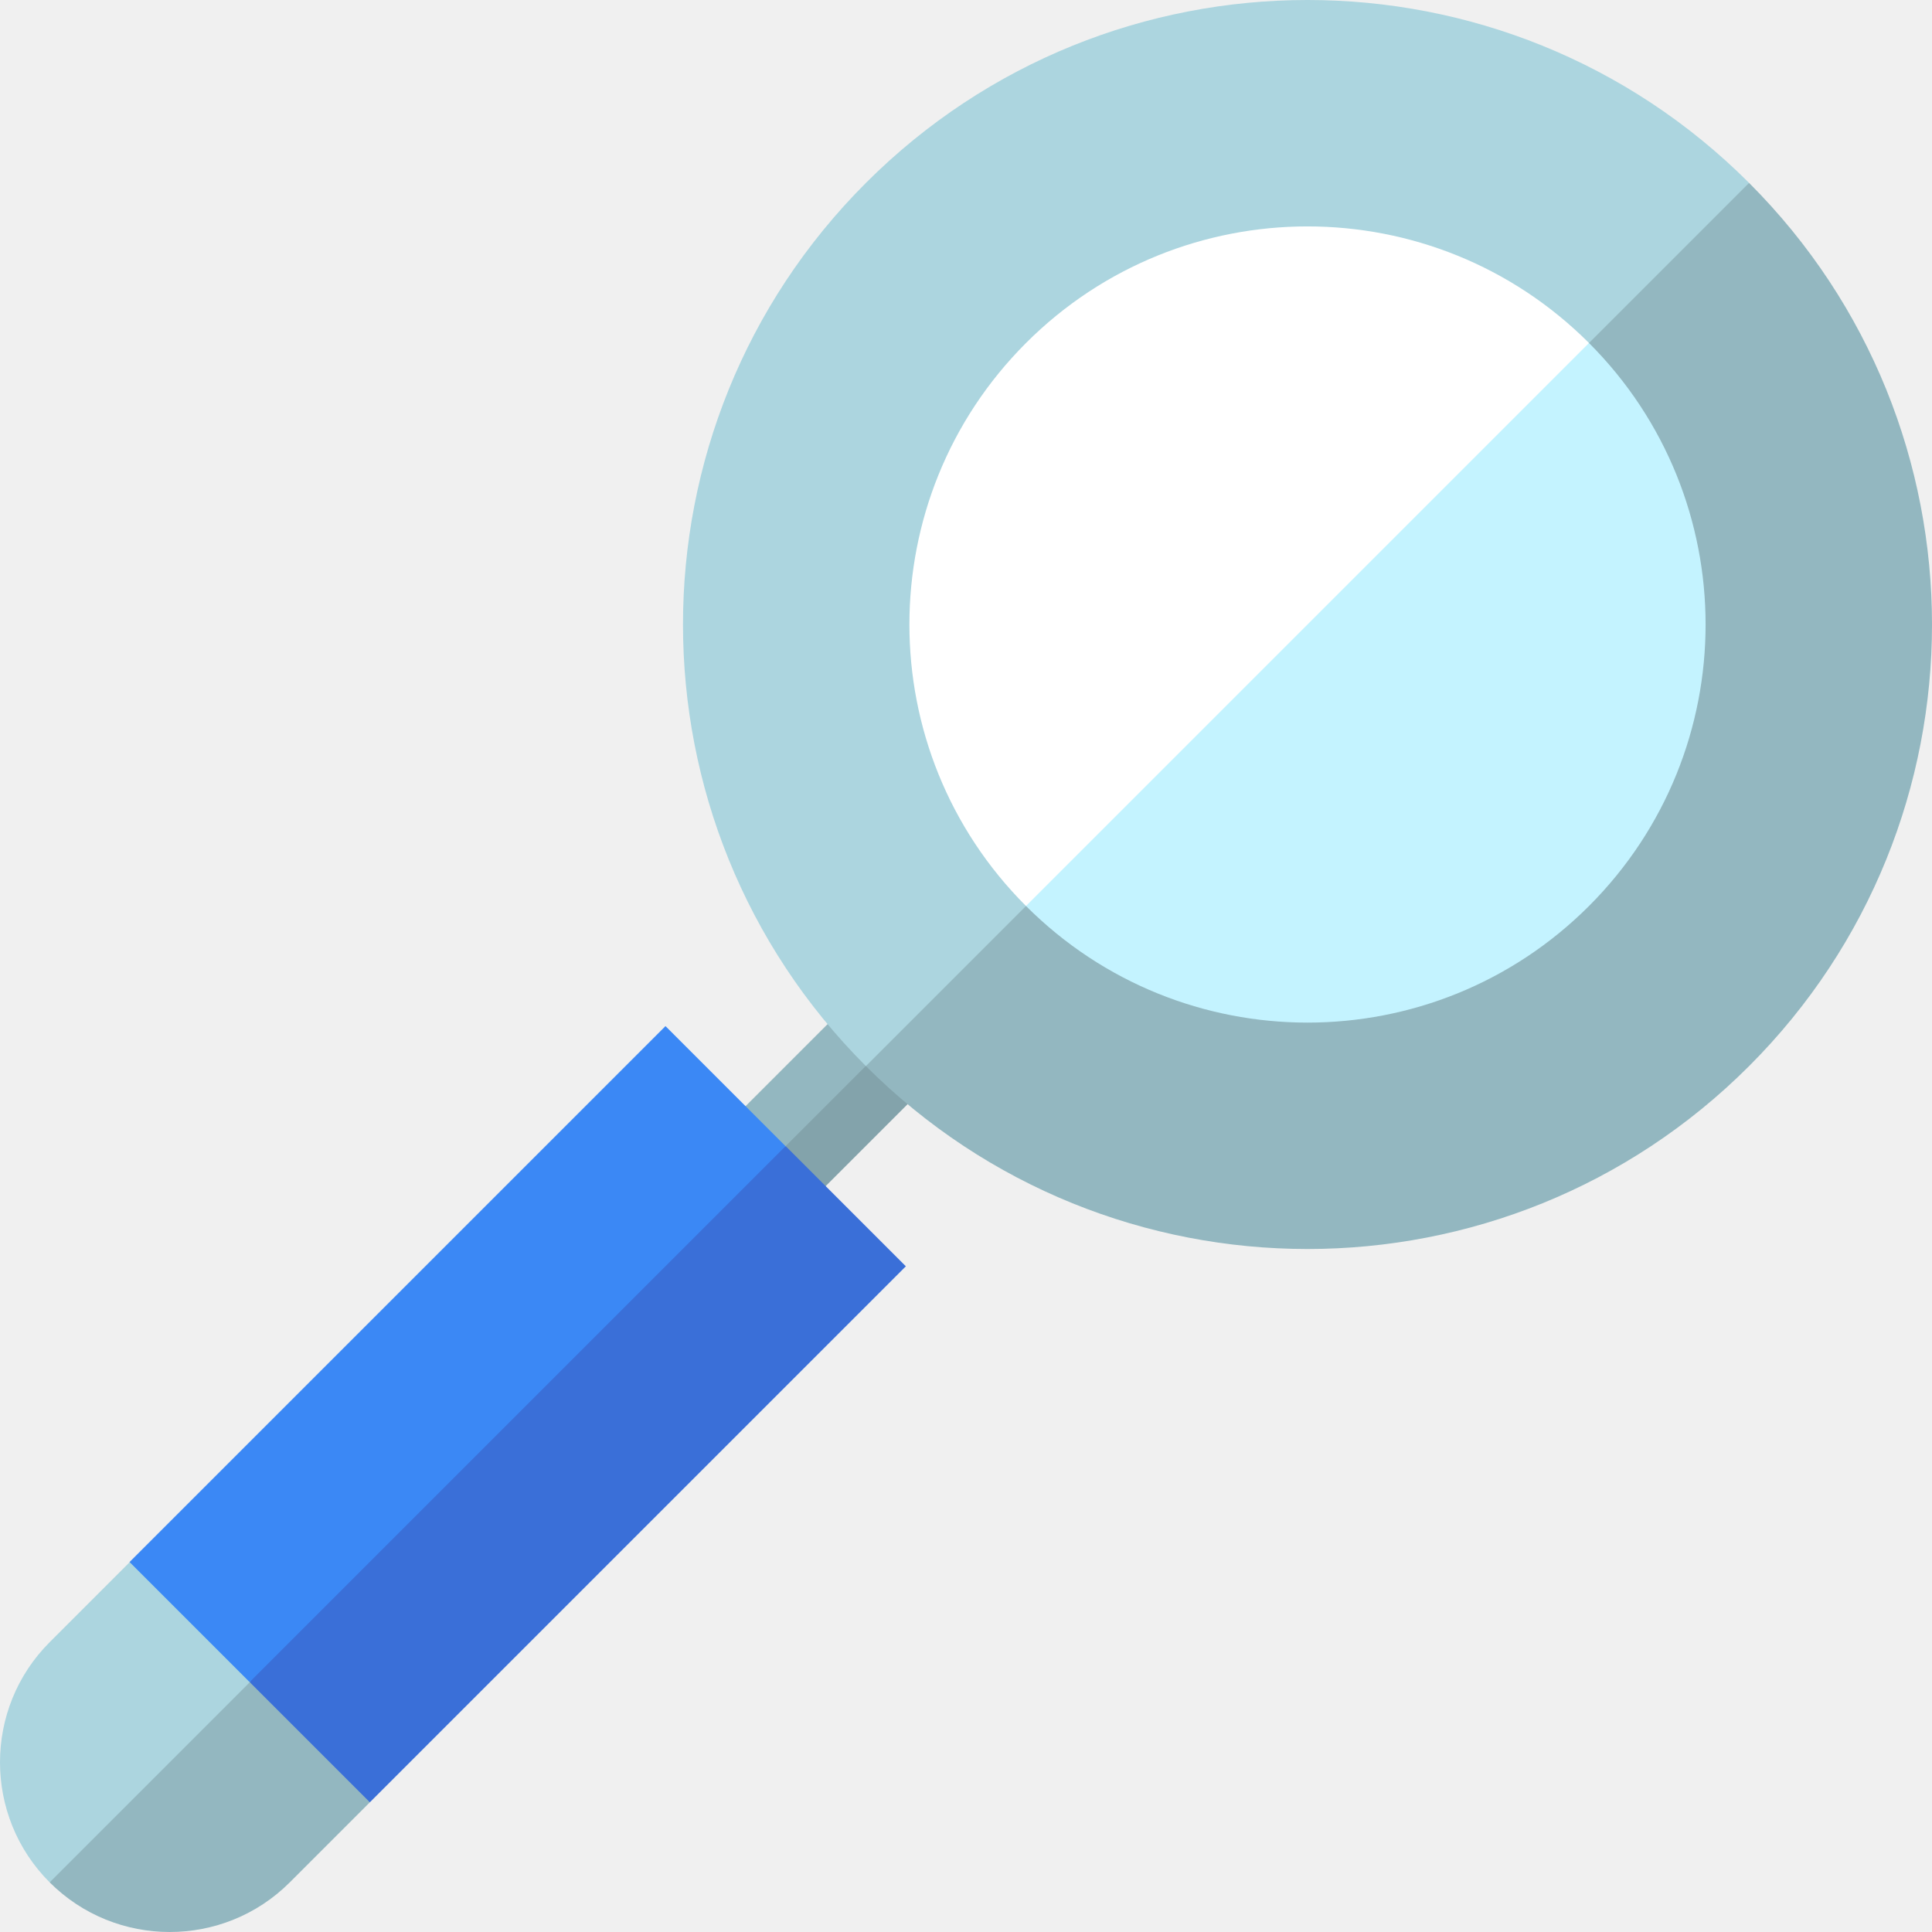
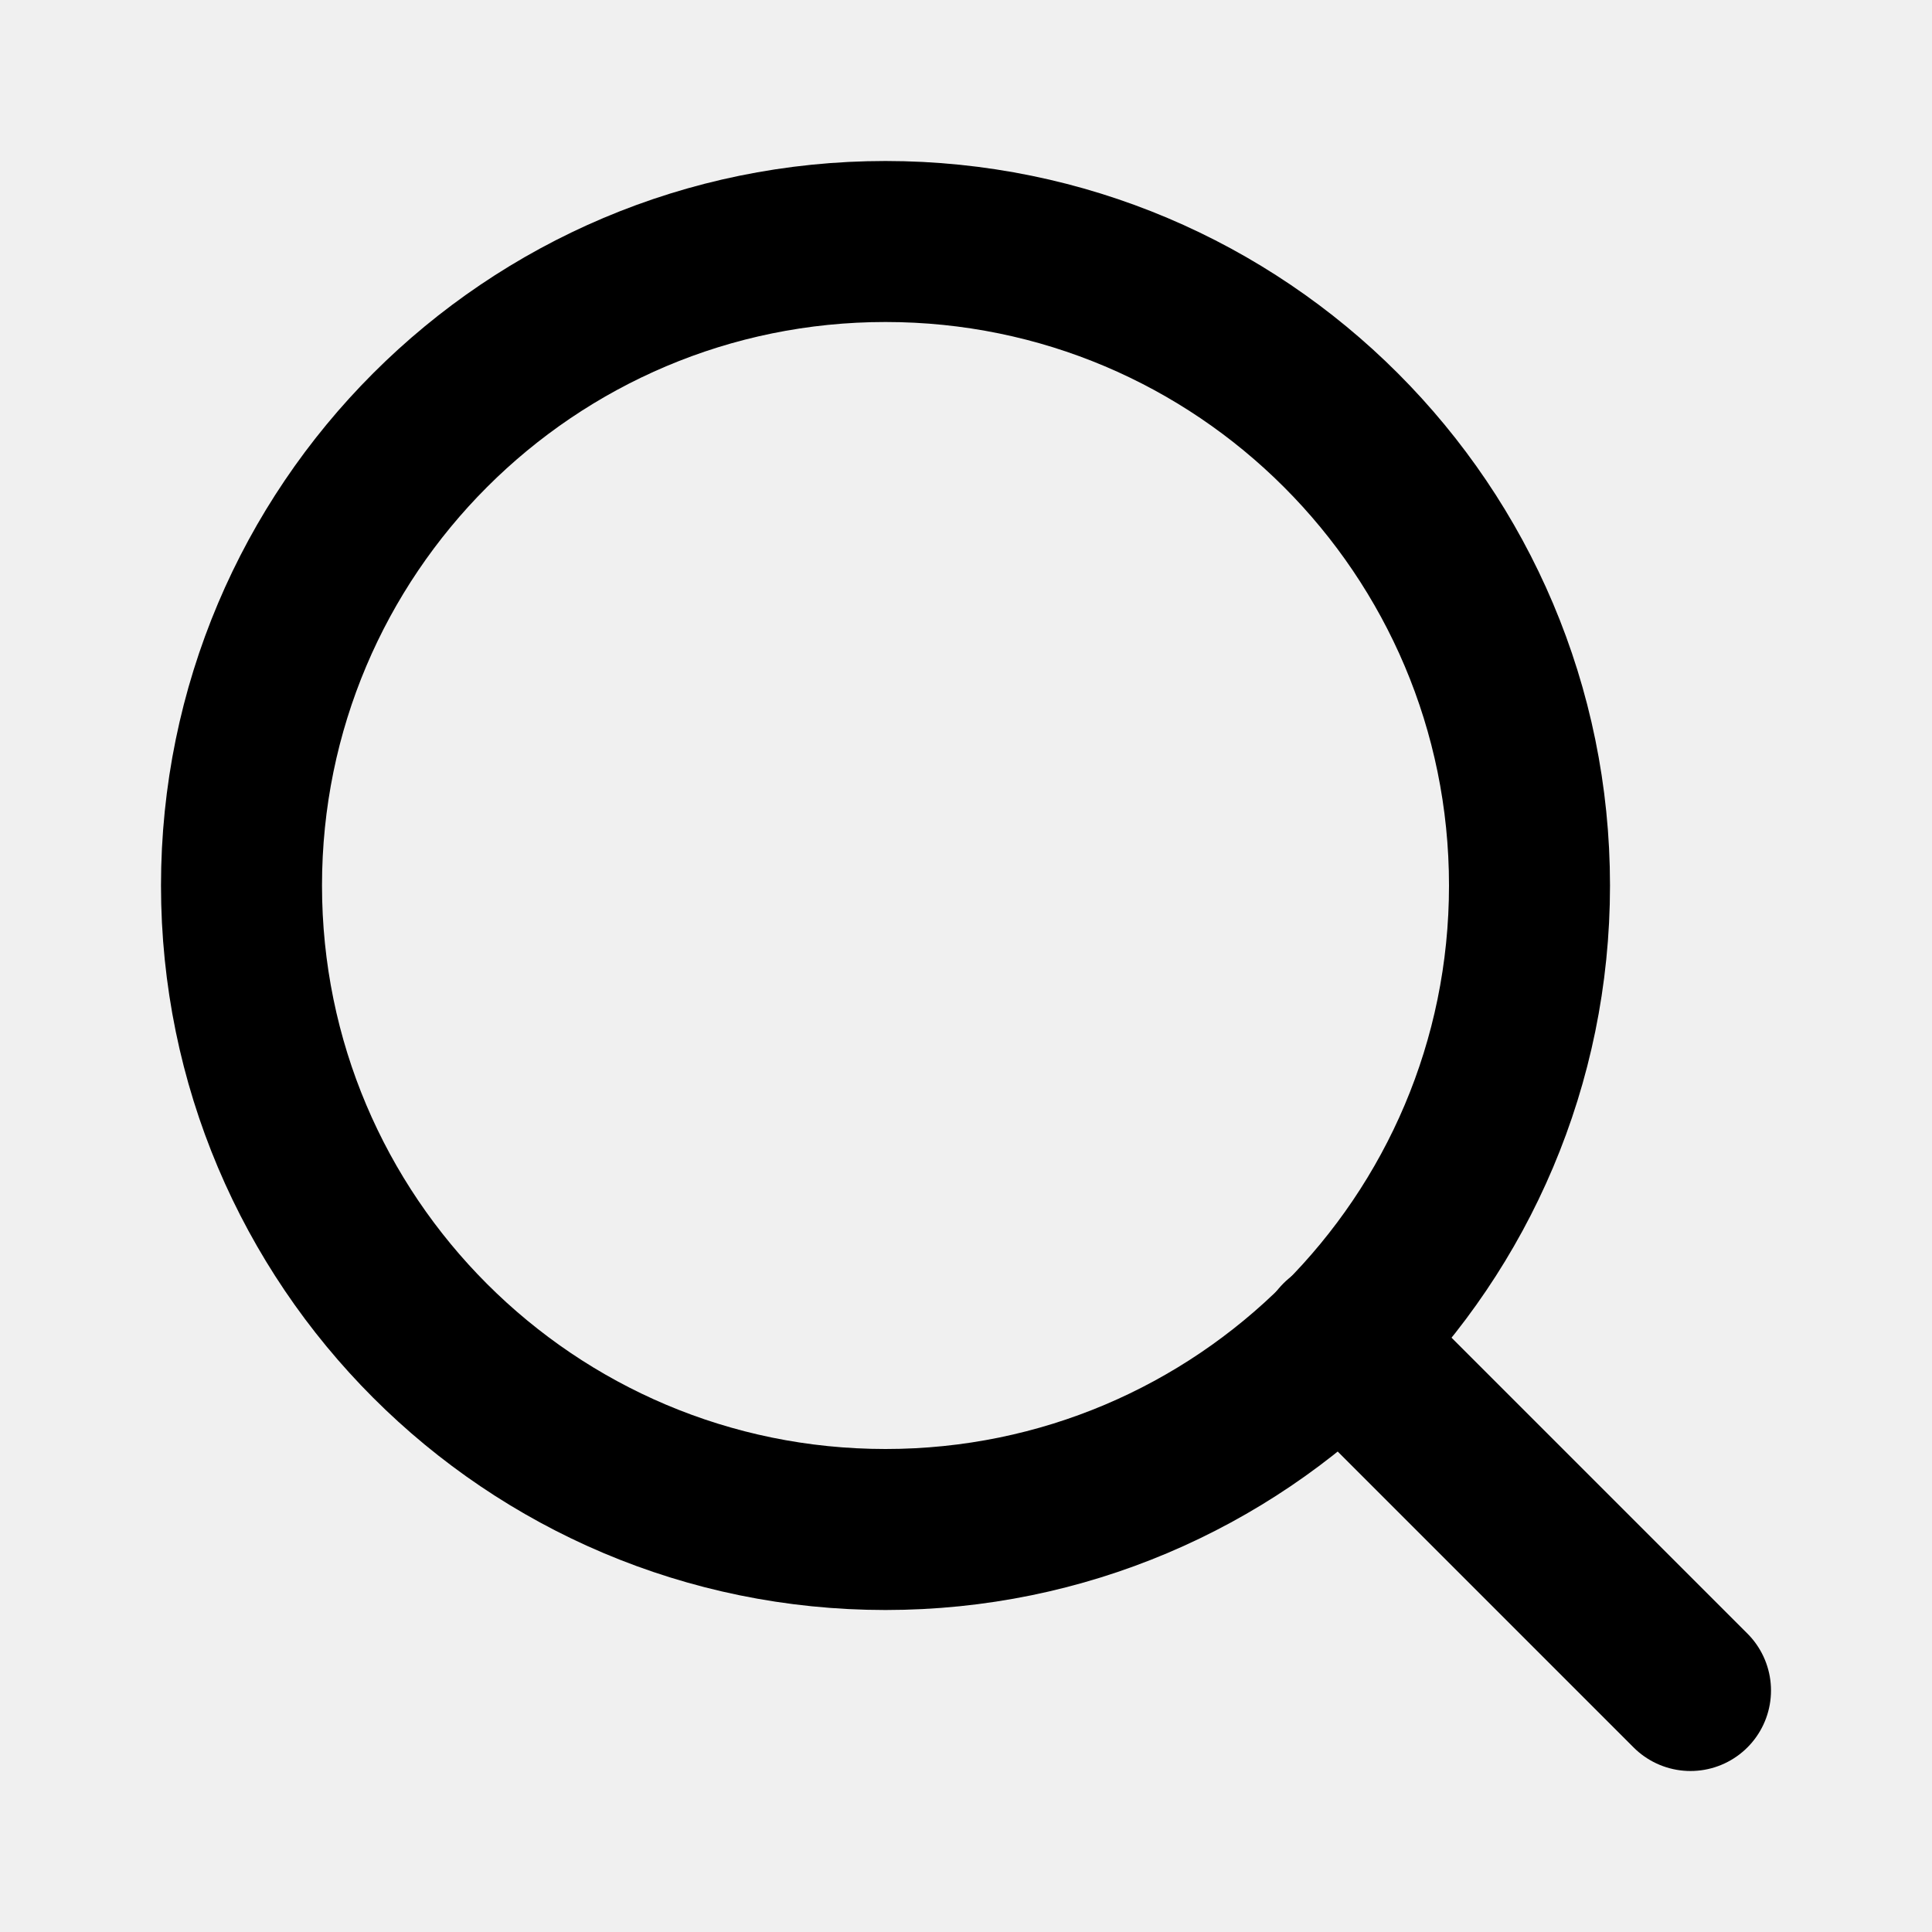
- <svg xmlns="http://www.w3.org/2000/svg" height="512" width="512">
-   <path d="M179.907 317.89l63.63-63.63 17.675 17.676-63.63 63.63z" fill="#83a3ab" />
-   <path d="M176.371 314.355l63.63-63.63 10.605 10.605-63.63 63.63zM66.192 403.381l-53.033 95.46c17.545 17.545 46.094 17.546 63.64 0l21.213-21.213z" fill="#93b7c0" />
-   <path d="M34.373 413.988L13.16 435.201c-17.546 17.546-17.545 46.094 0 63.64l74.246-74.246z" fill="#acd5df" />
-   <path d="M98.012 477.627L240.06 335.58l-31.82-31.82-92.237 49.811-49.811 92.237z" fill="#3a6fd8" />
-   <path d="M34.335 413.954L176.36 271.93l31.815 31.815L66.15 445.769z" fill="#3b88f5" />
-   <path d="M463.526 48.474l-175.539 58.513-58.513 175.539c64.632 64.632 169.421 64.632 234.052 0s64.632-169.42 0-234.052z" fill="#93b7c0" />
-   <path d="M229.474 48.474c-64.632 64.632-64.632 169.421 0 234.052L463.526 48.474c-64.632-64.632-169.42-64.632-234.052 0z" fill="#acd5df" />
-   <path d="M421.1 90.9l-111.9 37.3-37.3 111.9c41.2 41.2 107.999 41.2 149.2 0s41.2-107.999 0-149.2z" fill="#c4f3ff" />
-   <path d="M271.9 90.9c-41.2 41.2-41.2 107.999 0 149.2L421.1 90.9c-41.201-41.2-107.999-41.2-149.2 0z" fill="#fff" />
+ <svg xmlns="http://www.w3.org/2000/svg" viewBox="0 0 24 24" fill="none">
+   <path d="M11 19C15.418 19 19 15.418 19 11C19 6.582 15.418 3 11 3C6.582 3 3 6.582 3 11C3 15.418 6.582 19 11 19Z" stroke="currentColor" stroke-width="2" stroke-linecap="round" stroke-linejoin="round" />
+   <path d="M21 21L16.65 16.65" stroke="currentColor" stroke-width="2" stroke-linecap="round" stroke-linejoin="round" />
</svg>
